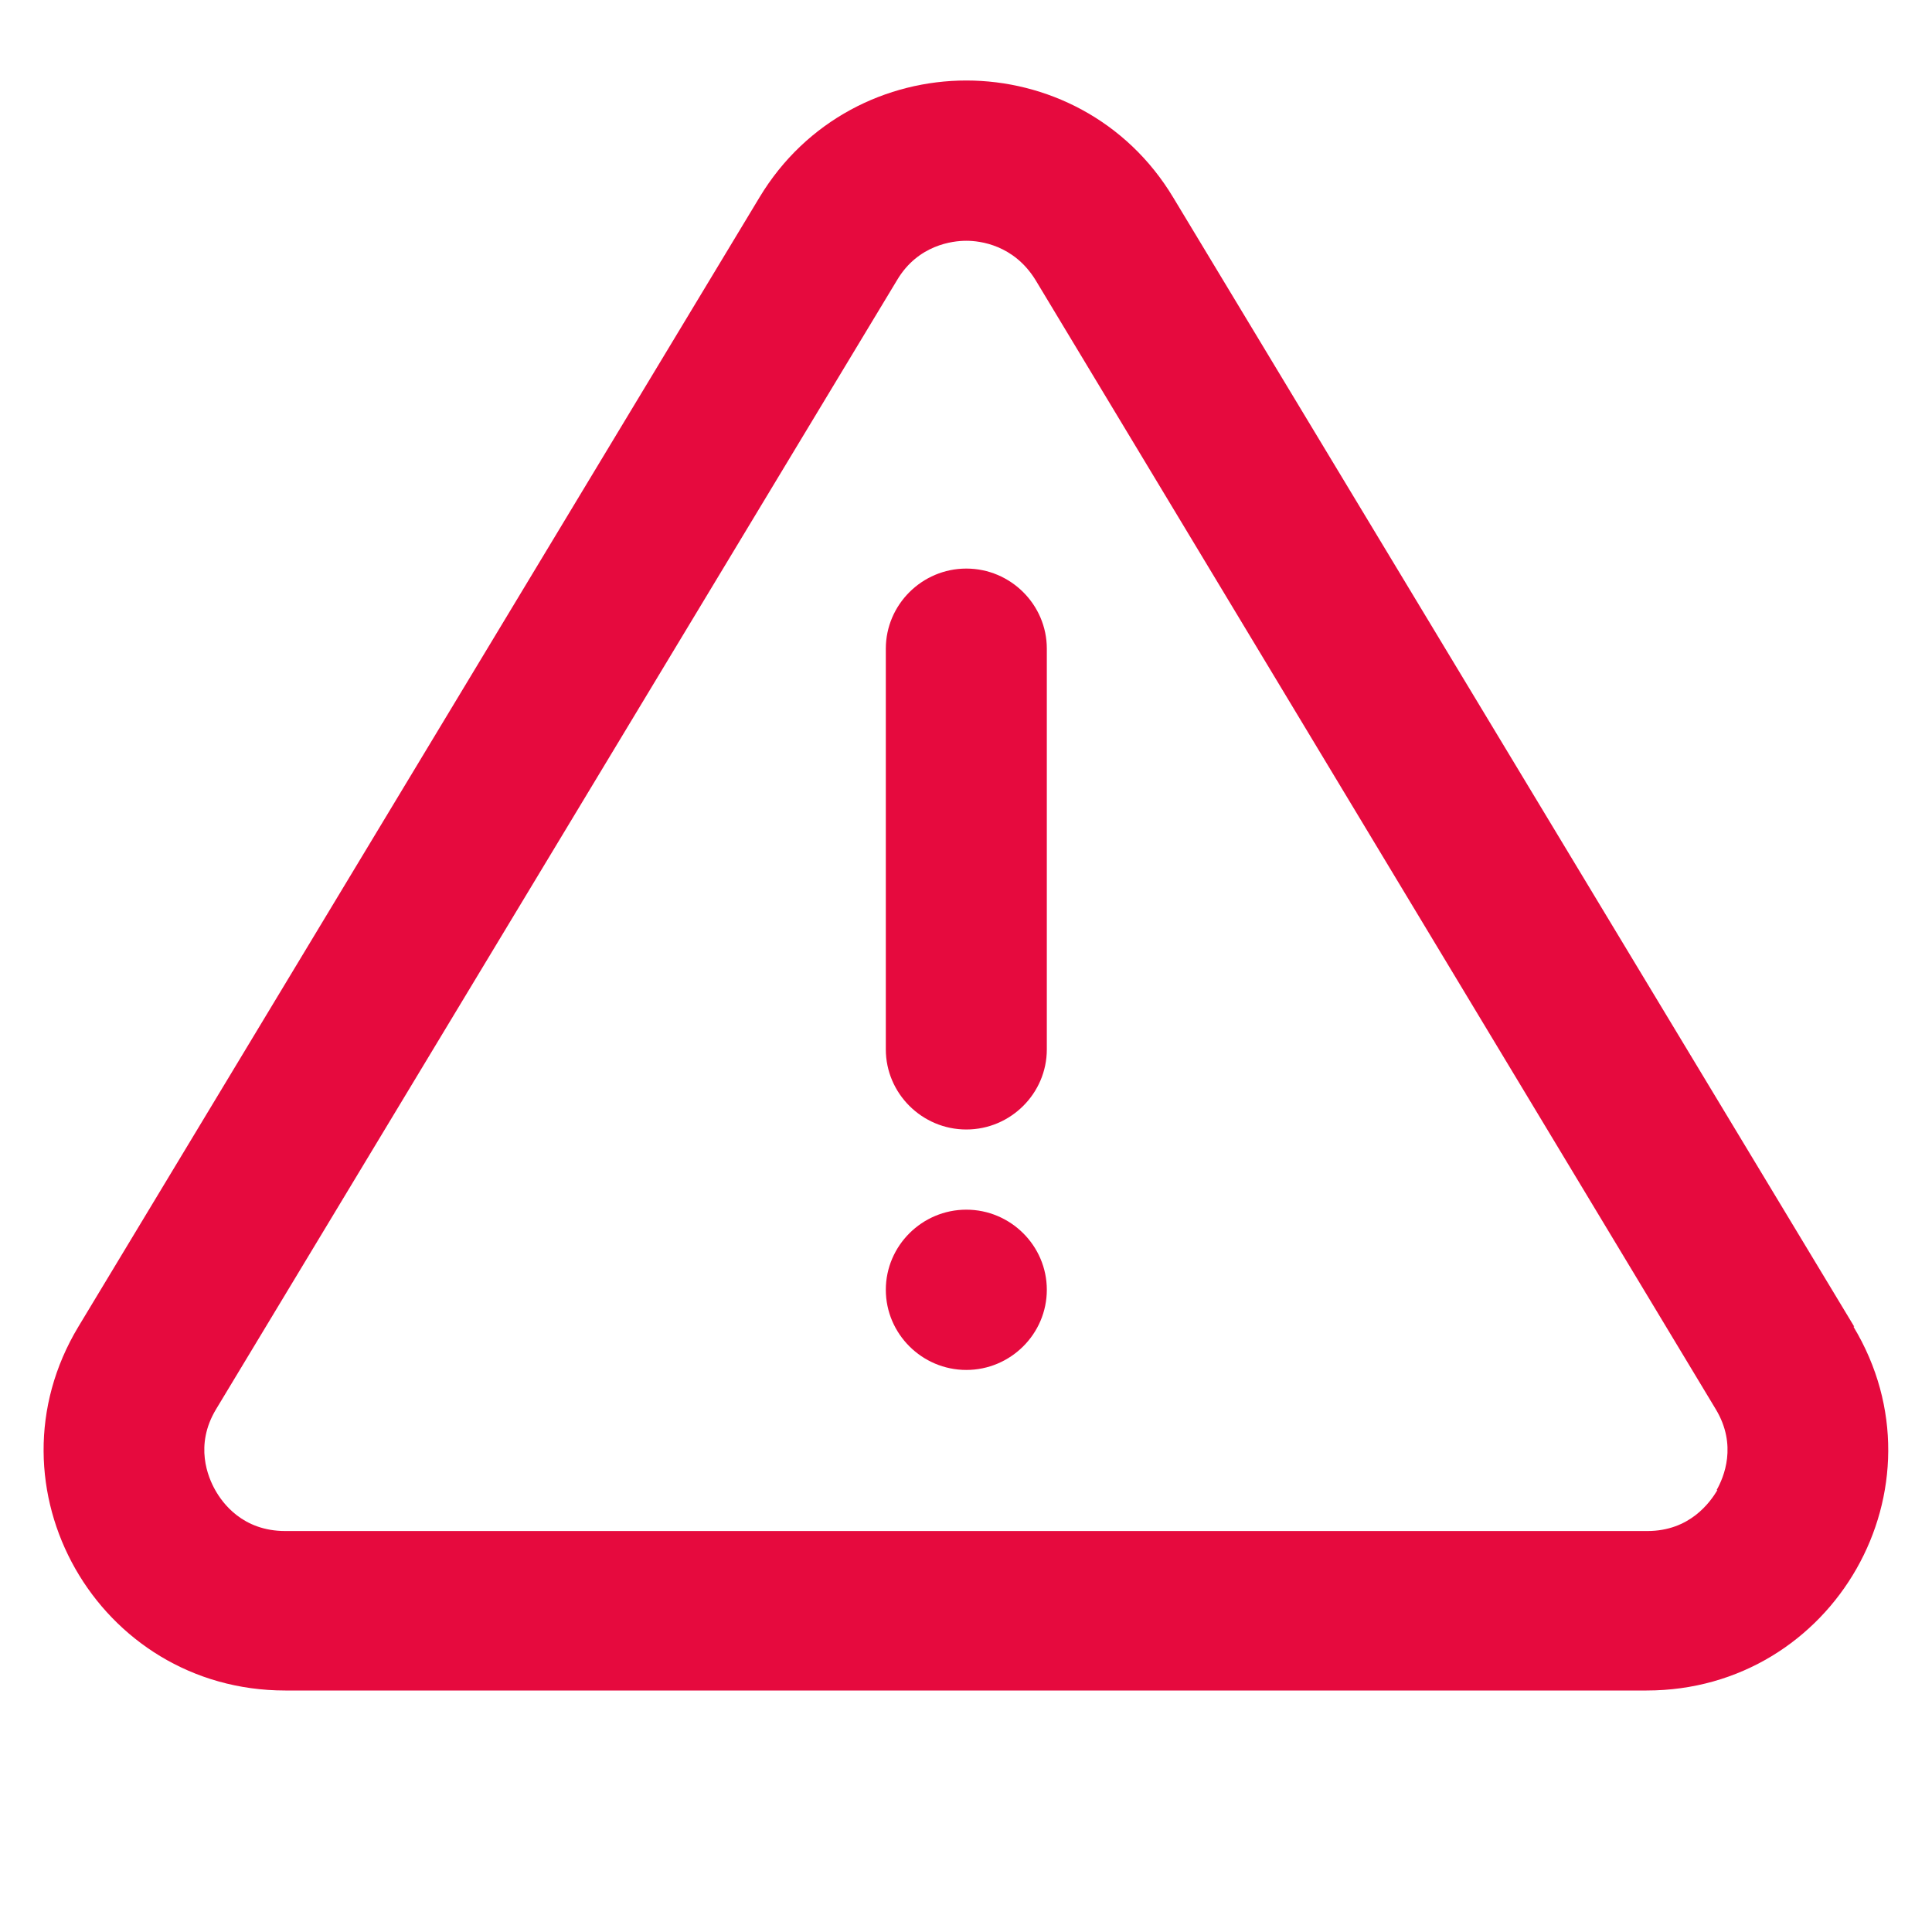
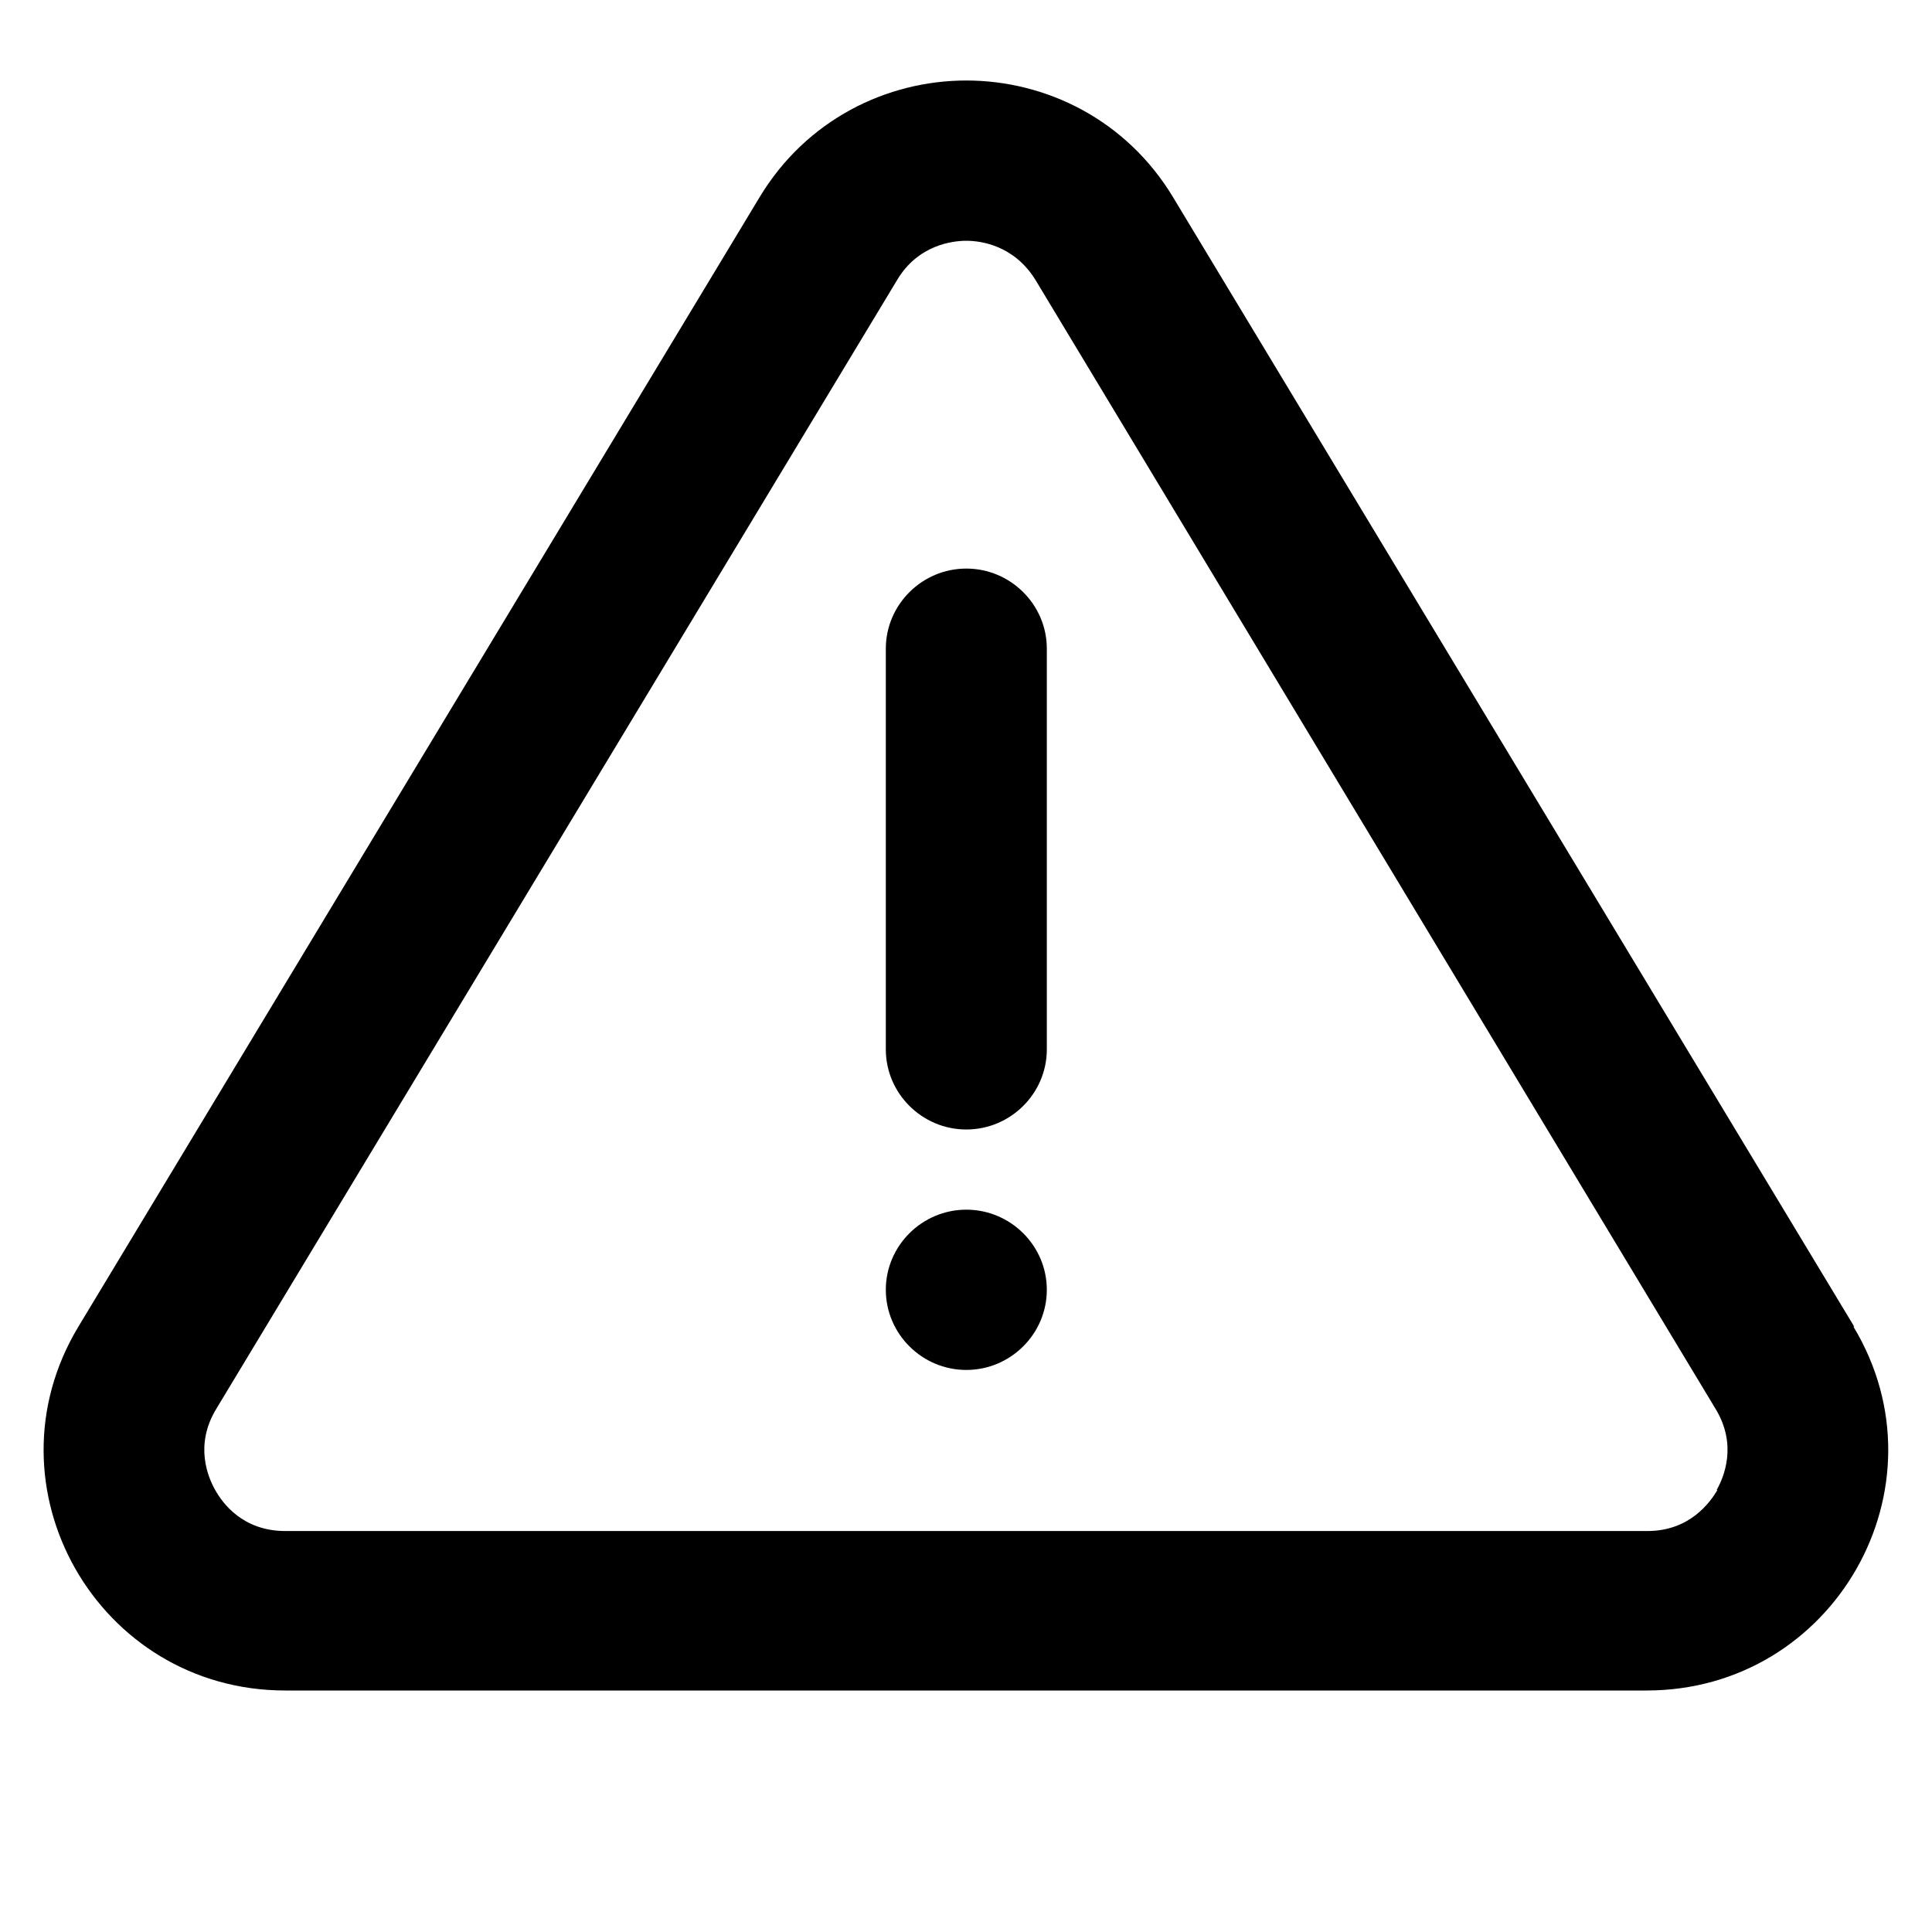
- <svg xmlns="http://www.w3.org/2000/svg" width="24" height="24" viewBox="0 0 24 24" fill="none">
-   <path d="M23.034 16.48L14.574 2.453C13.994 1.488 12.994 1 12.004 1C11.014 1 10.014 1.488 9.434 2.453L0.974 16.48C-0.226 18.471 1.214 21 3.544 21H20.454C22.784 21 24.224 18.471 23.024 16.48H23.034ZM21.334 18.511C21.244 18.66 20.994 19.019 20.464 19.019H3.544C3.014 19.019 2.764 18.671 2.674 18.511C2.584 18.352 2.414 17.954 2.684 17.506L11.144 3.479C11.404 3.041 11.834 2.991 12.004 2.991C12.174 2.991 12.594 3.041 12.864 3.479L21.314 17.506C21.584 17.954 21.414 18.352 21.324 18.511H21.334ZM13.004 8.058V13.036C13.004 13.583 12.554 14.031 12.004 14.031C11.454 14.031 11.004 13.583 11.004 13.036V8.058C11.004 7.511 11.454 7.063 12.004 7.063C12.554 7.063 13.004 7.511 13.004 8.058ZM13.004 16.022C13.004 16.57 12.554 17.018 12.004 17.018C11.454 17.018 11.004 16.57 11.004 16.022C11.004 15.475 11.454 15.027 12.004 15.027C12.554 15.027 13.004 15.475 13.004 16.022Z" fill="#E60A3E" />
+ <svg xmlns="http://www.w3.org/2000/svg" width="24" height="24" viewBox="0 0 24 24">
+   <path d="M23.034 16.48L14.574 2.453C13.994 1.488 12.994 1 12.004 1C11.014 1 10.014 1.488 9.434 2.453L0.974 16.48C-0.226 18.471 1.214 21 3.544 21H20.454C22.784 21 24.224 18.471 23.024 16.48H23.034ZM21.334 18.511C21.244 18.66 20.994 19.019 20.464 19.019H3.544C3.014 19.019 2.764 18.671 2.674 18.511C2.584 18.352 2.414 17.954 2.684 17.506L11.144 3.479C11.404 3.041 11.834 2.991 12.004 2.991C12.174 2.991 12.594 3.041 12.864 3.479L21.314 17.506C21.584 17.954 21.414 18.352 21.324 18.511H21.334ZM13.004 8.058V13.036C13.004 13.583 12.554 14.031 12.004 14.031C11.454 14.031 11.004 13.583 11.004 13.036V8.058C11.004 7.511 11.454 7.063 12.004 7.063C12.554 7.063 13.004 7.511 13.004 8.058ZM13.004 16.022C13.004 16.57 12.554 17.018 12.004 17.018C11.454 17.018 11.004 16.57 11.004 16.022C11.004 15.475 11.454 15.027 12.004 15.027C12.554 15.027 13.004 15.475 13.004 16.022Z" />
</svg>
